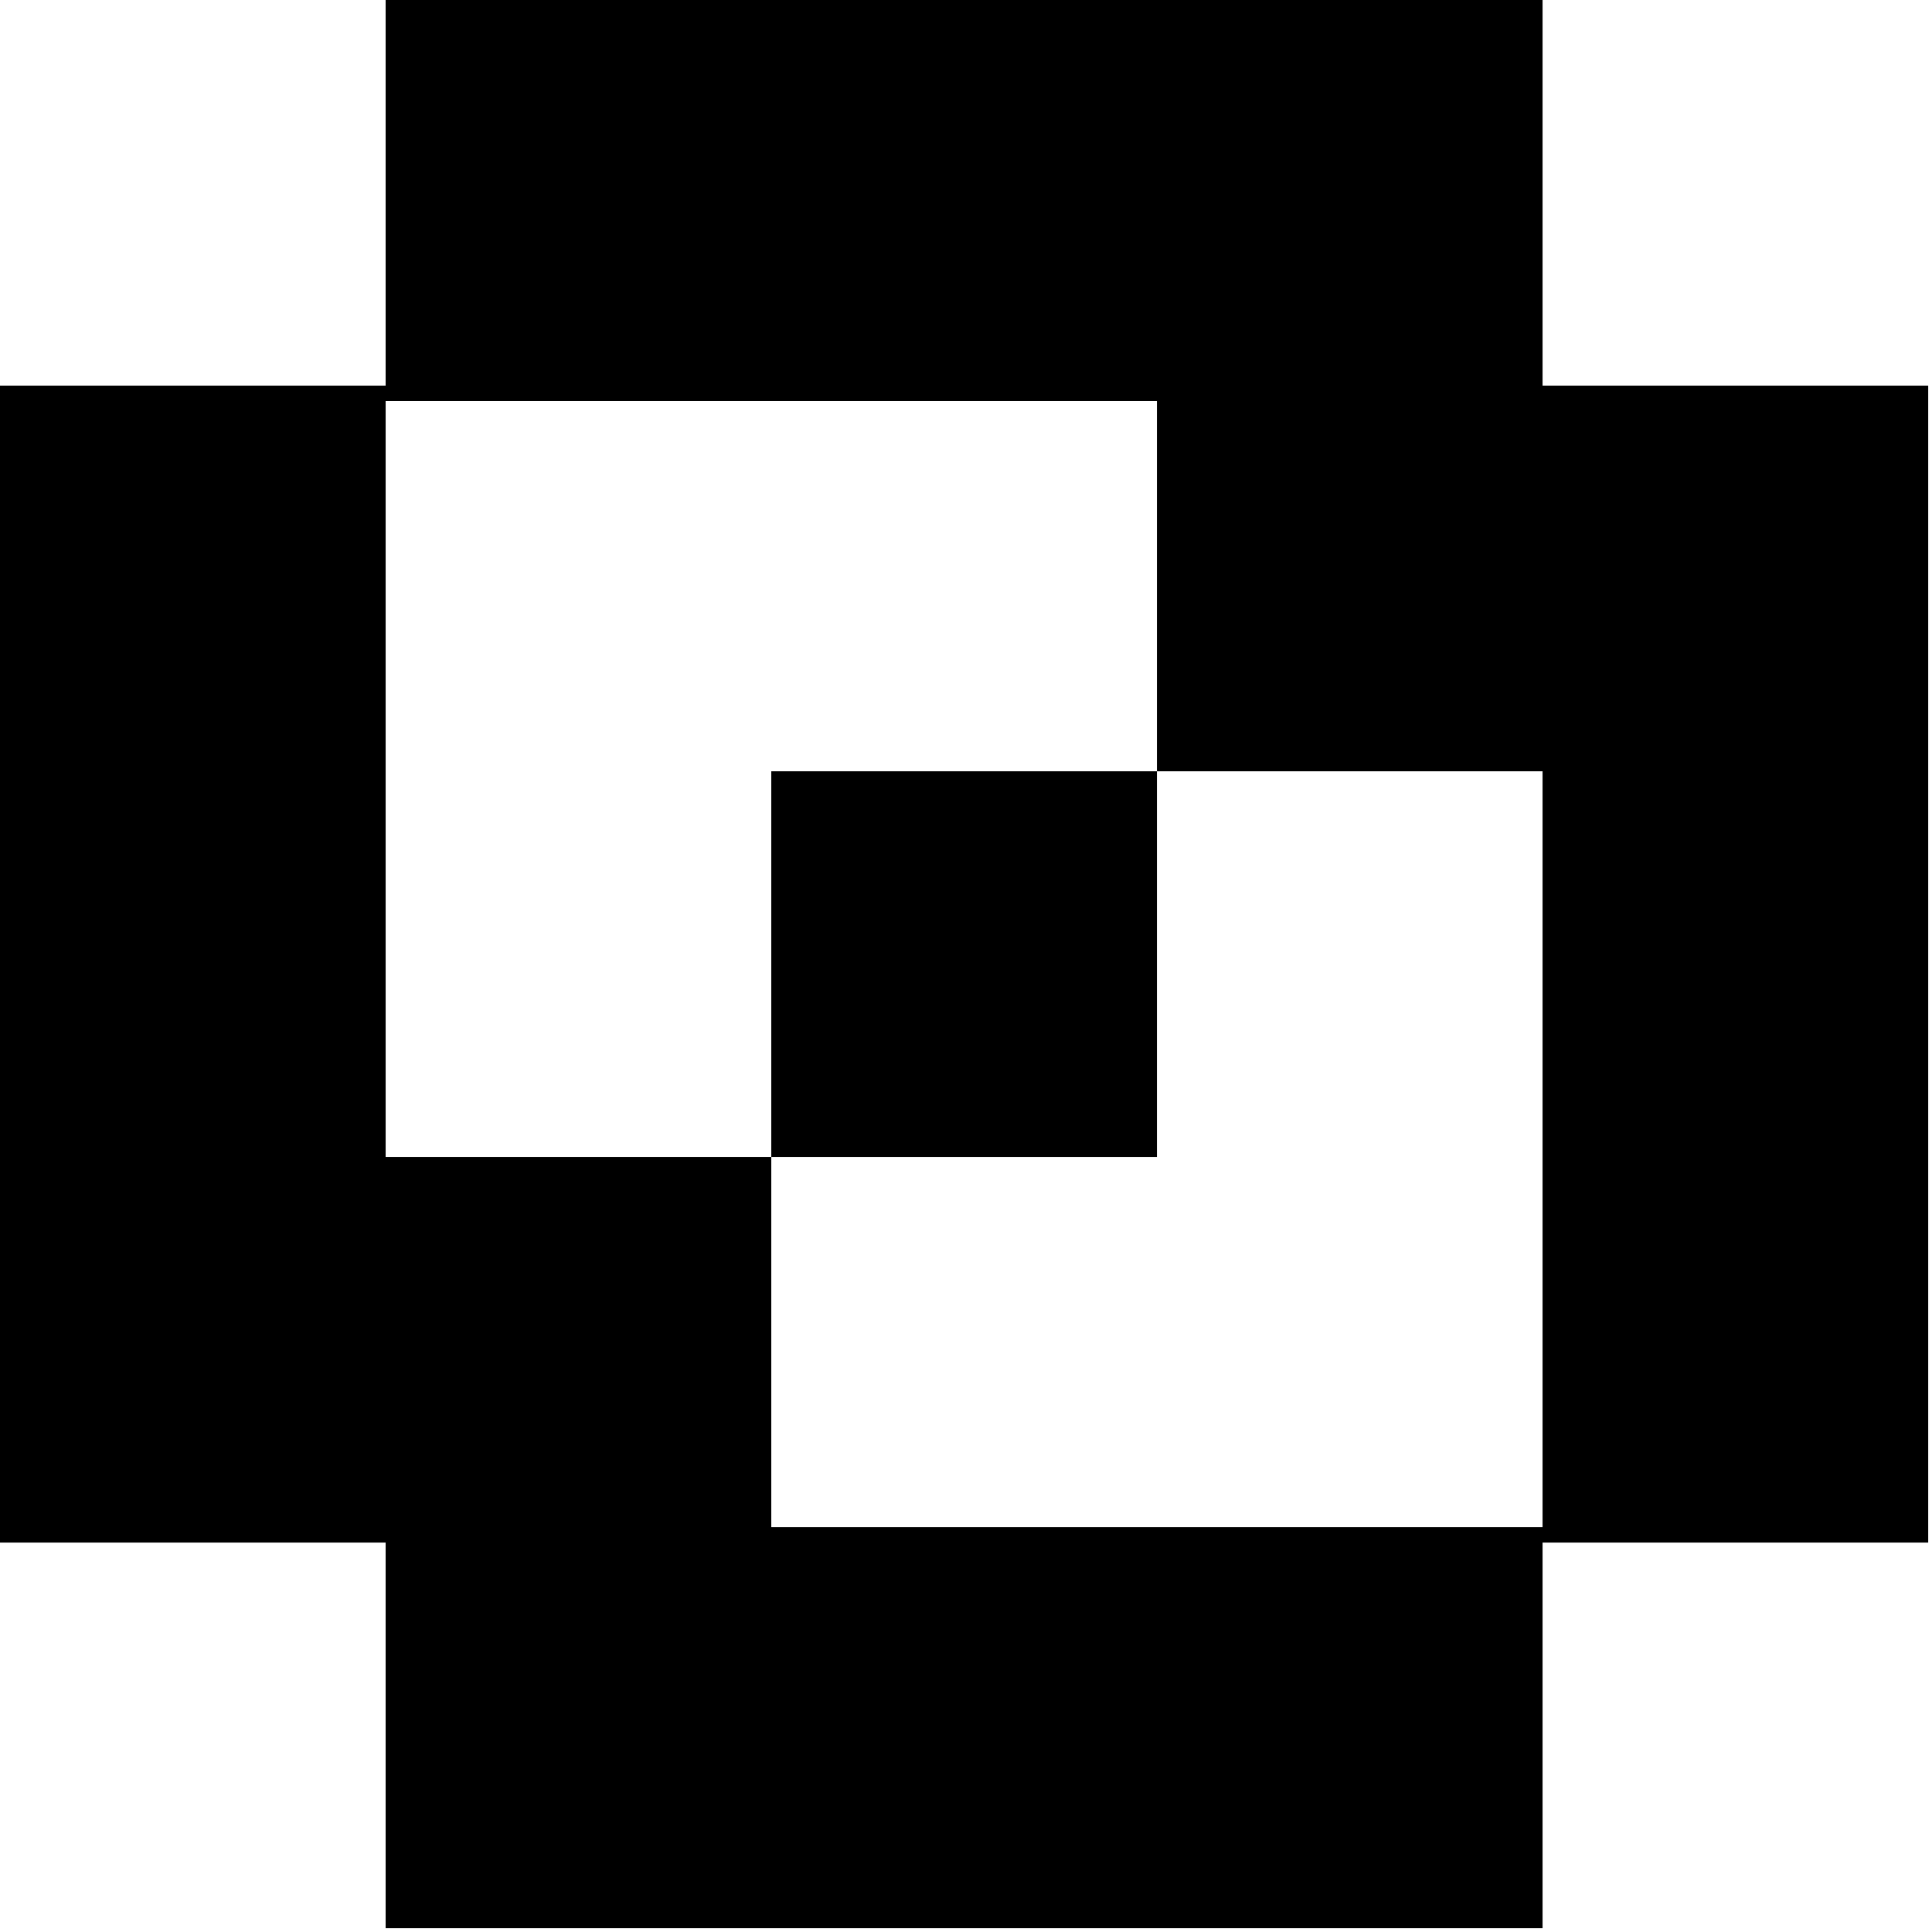
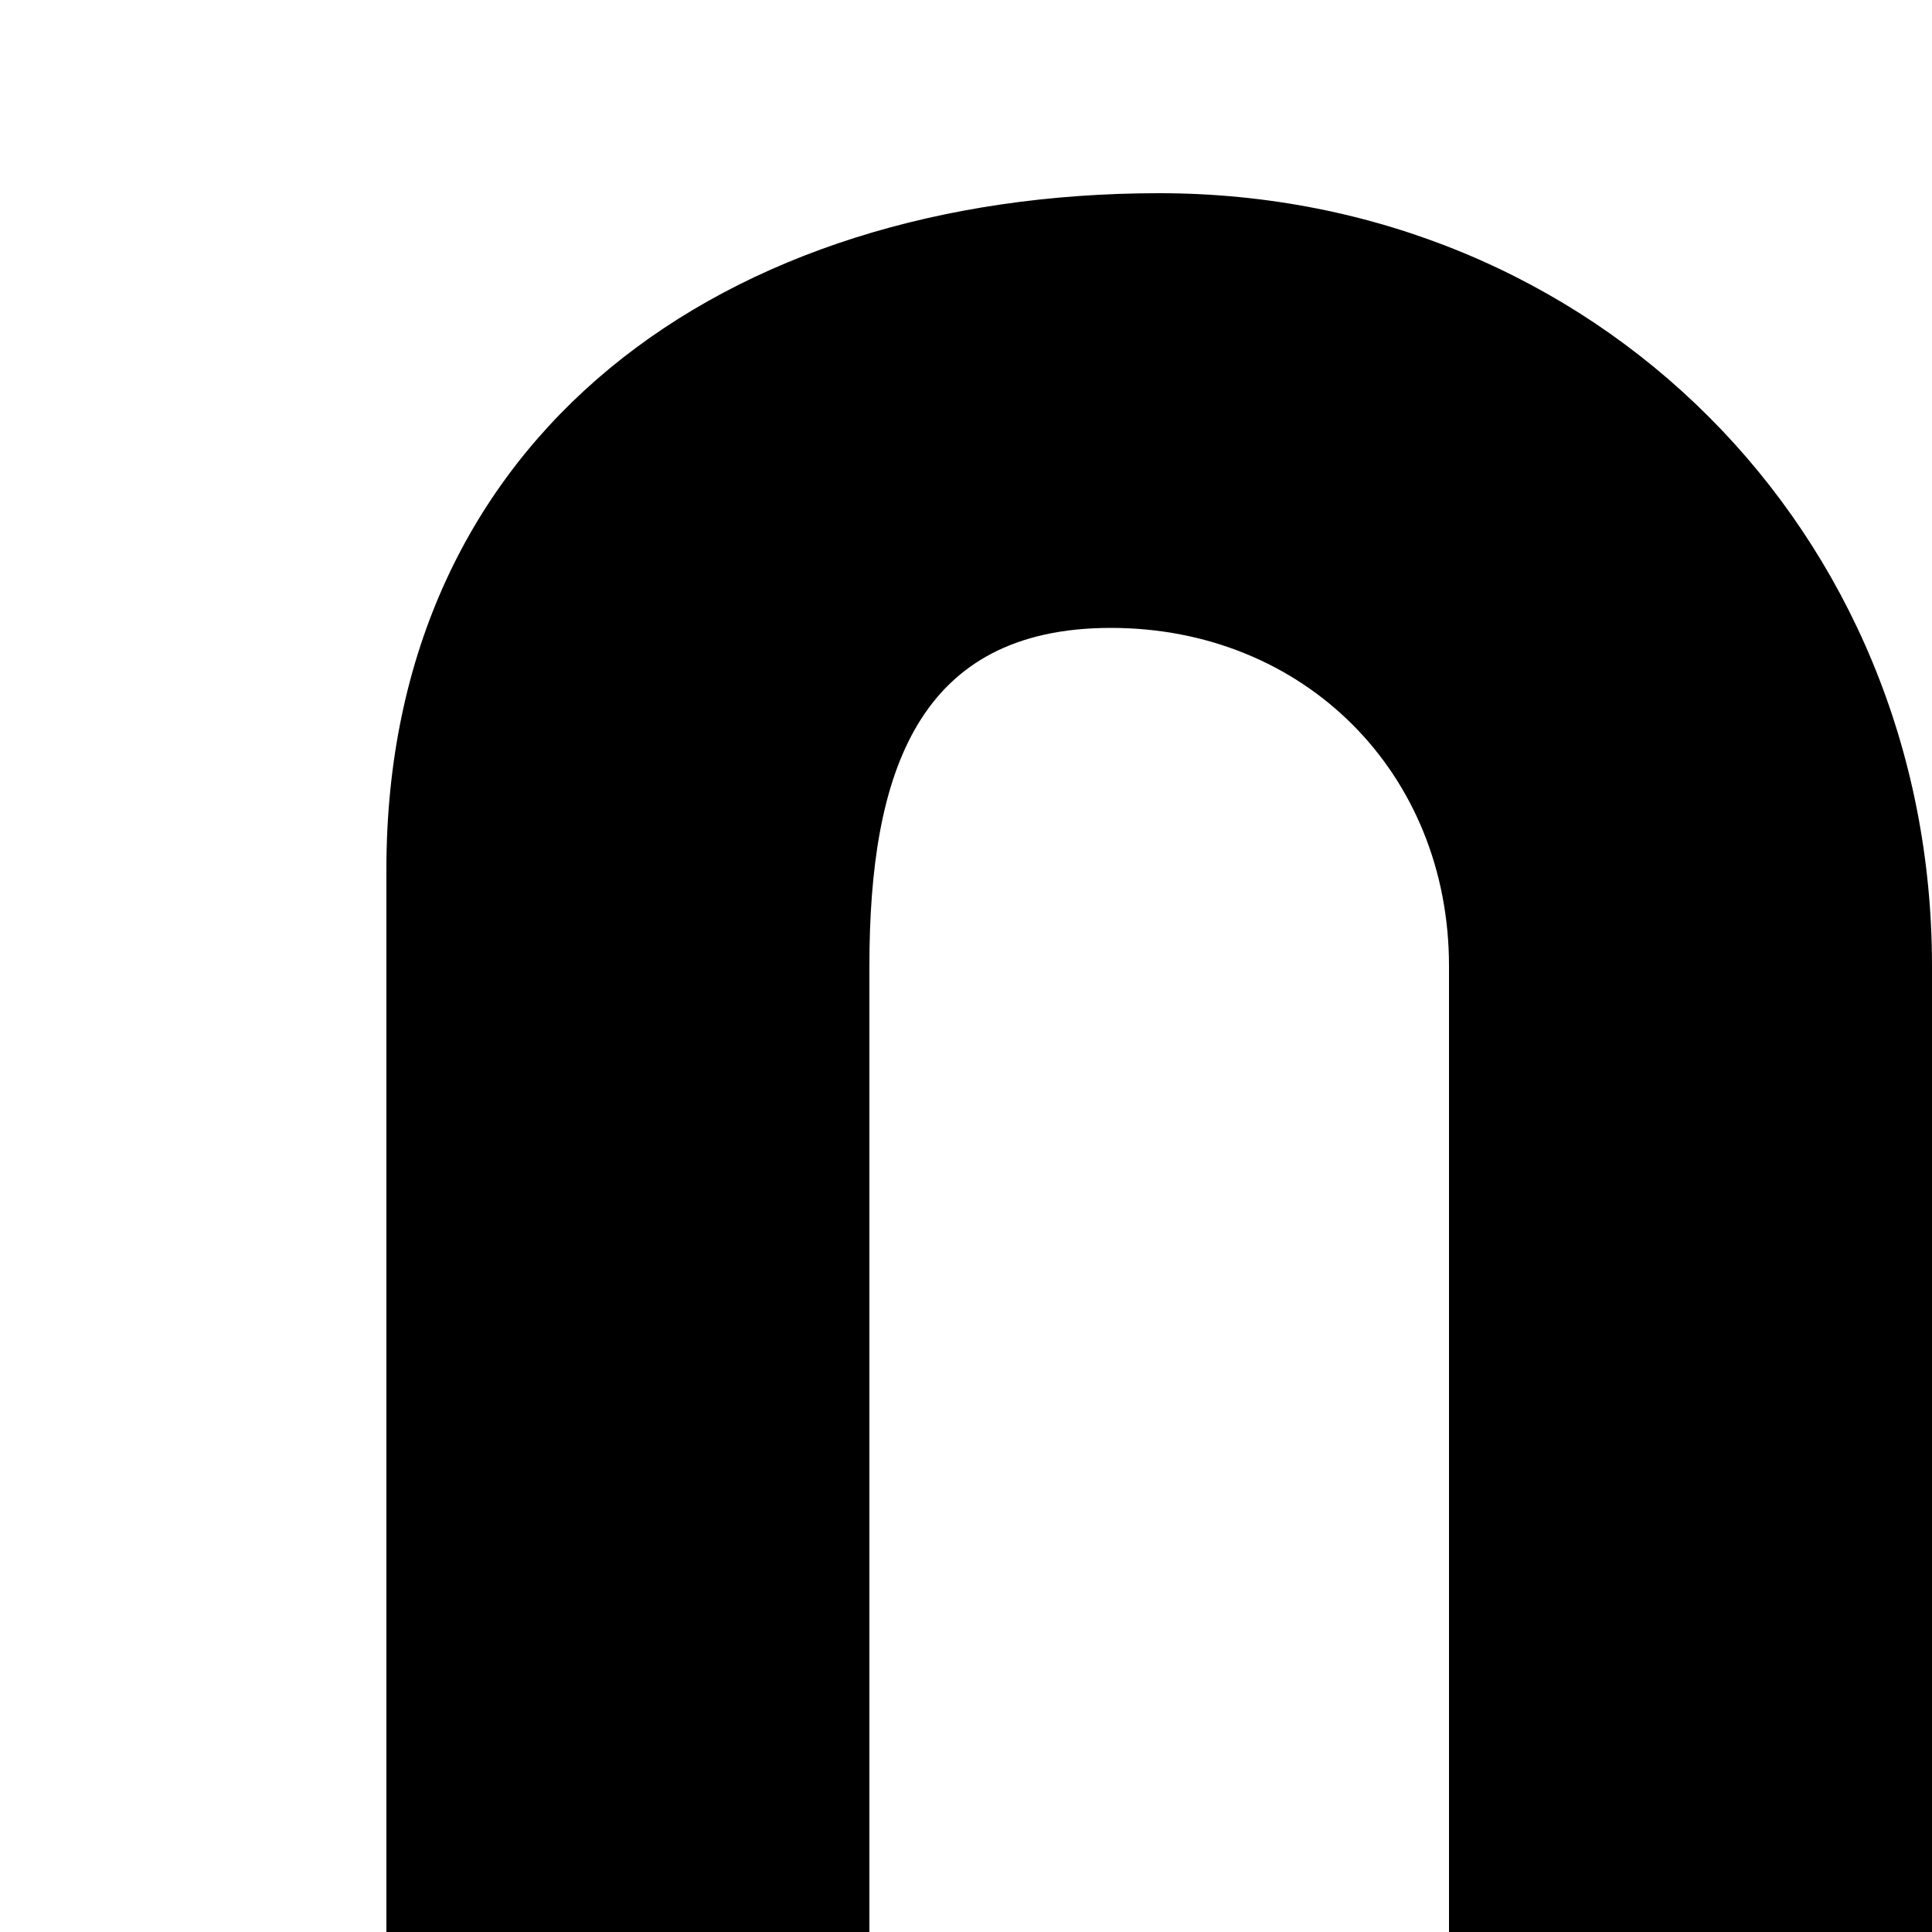
- <svg xmlns="http://www.w3.org/2000/svg" width="191" height="191" viewBox="0 0 191 191" fill="none">
-   <path d="M38.125 190.625V152.5H0V38.125H38.125V0H152.5V38.125H190.625V152.5H152.5V190.625H38.125ZM38.125 114.375H76.25V150.975H152.5V76.25H114.375V114.375H76.25V76.25H114.375V39.65H38.125V114.375Z" fill="black" />
+ <svg xmlns="http://www.w3.org/2000/svg" width="200" height="200" viewBox="0 0 200 200" fill="none">
+   <path d="M40 200 L40 90 C40 45 75 20 120 20 L120 20 C165 20 200 55 200 100 L200 200 L150 200 L150 100 C150 80 135 65 115 65 C95 65 90 80 90 100 L90 200 Z" fill="black" />
</svg>
